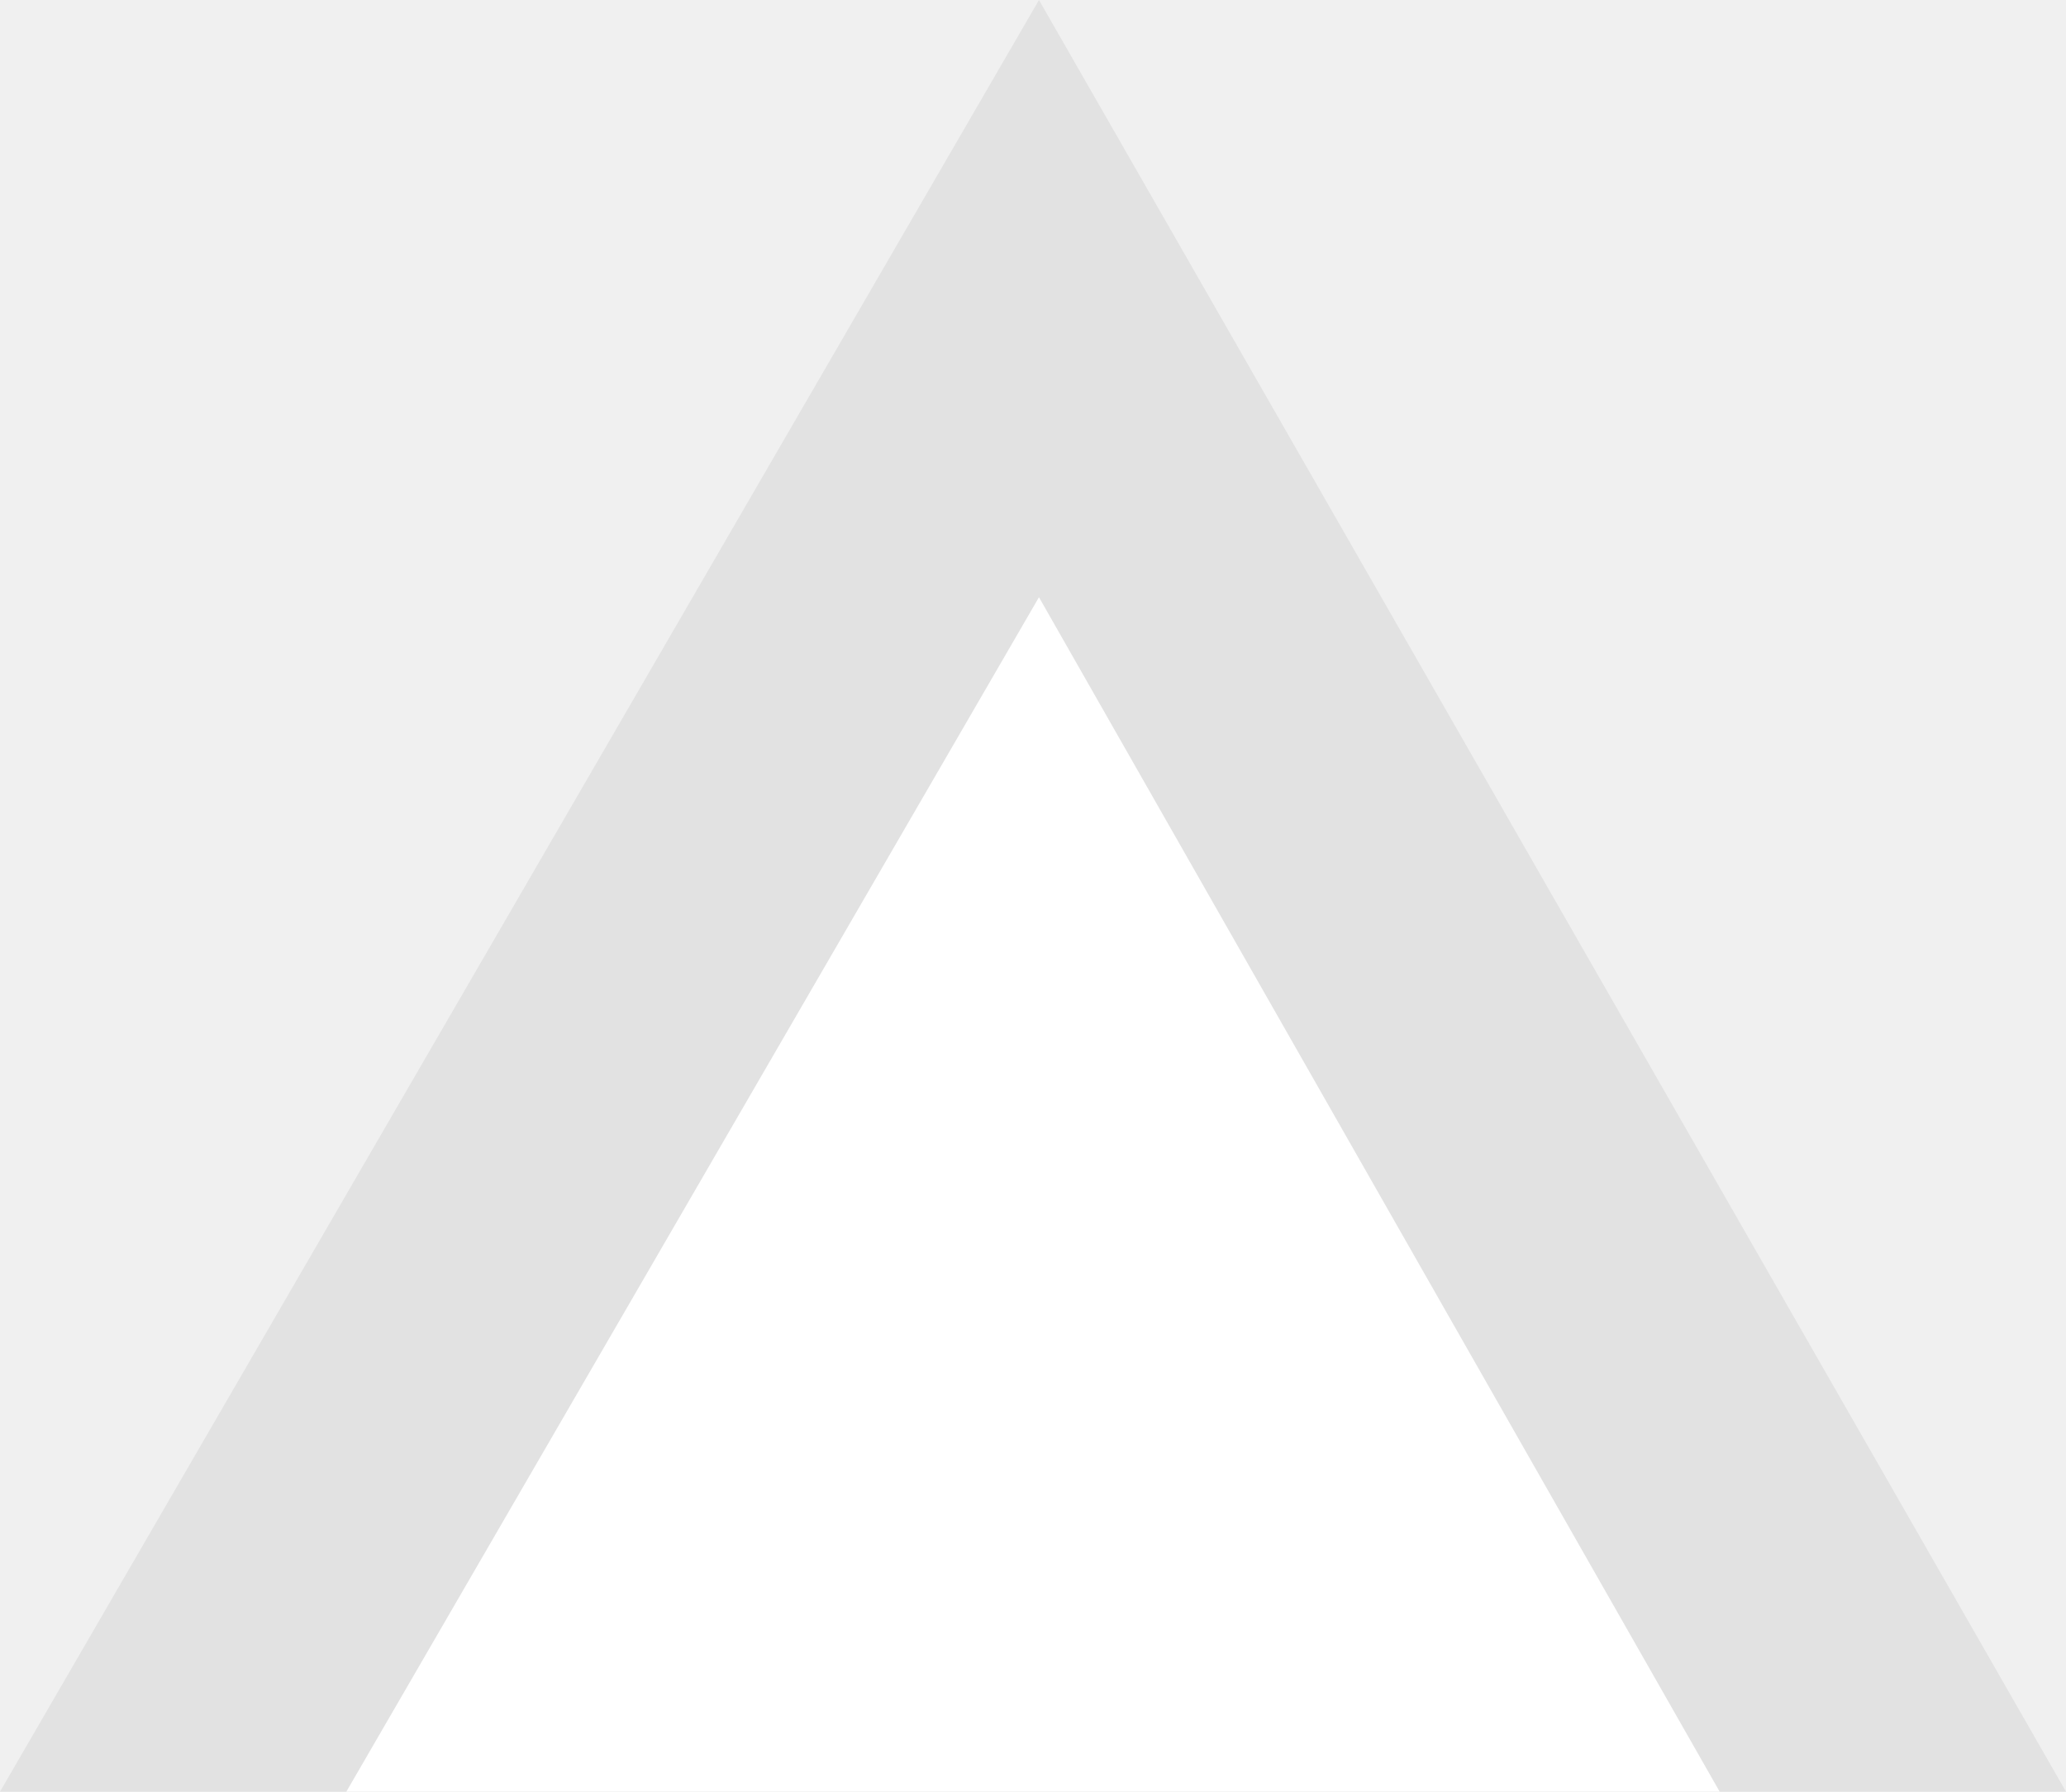
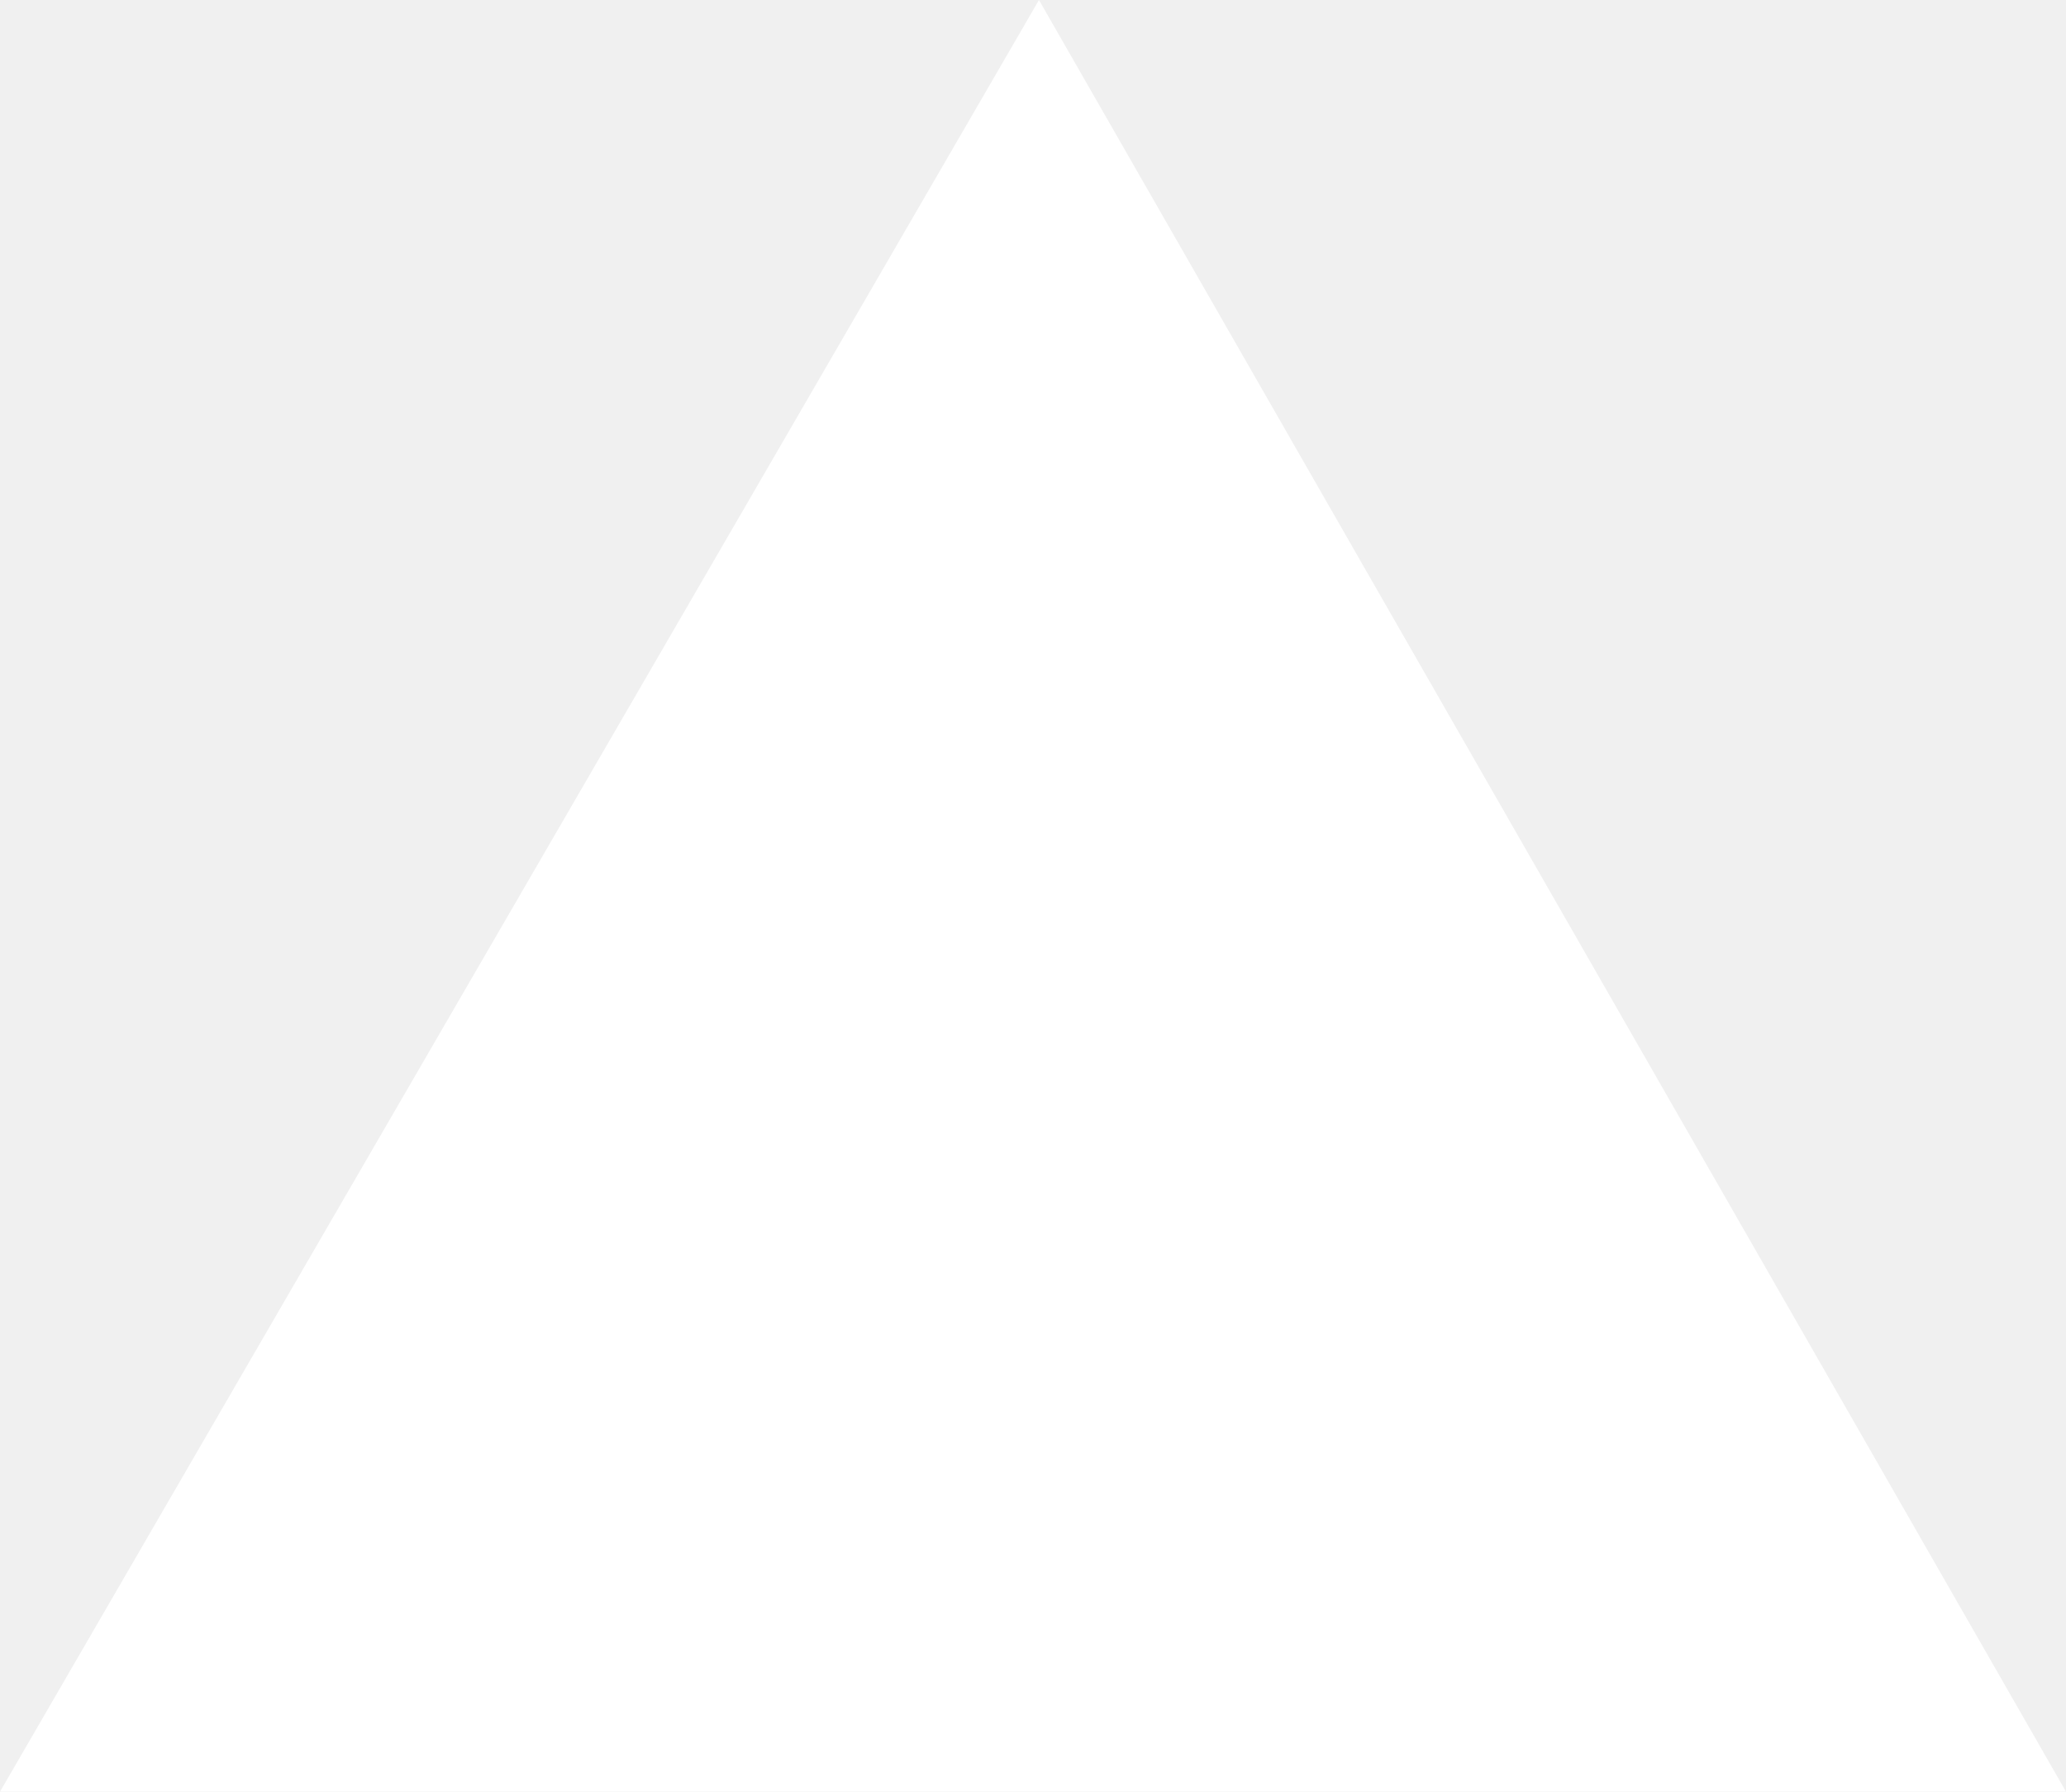
<svg xmlns="http://www.w3.org/2000/svg" version="1.1" id="Layer_1" x="0px" y="0px" viewBox="0 0 17.3 15" style="enable-background:new 0 0 17.3 15;" xml:space="preserve">
  <style type="text/css">
- 	.st0{fill:#E2E2E2;}
- 	.st1{fill:#FFFFFF;}
+ 	.st0{fill:#FFFFFF;}
</style>
  <polygon class="st0" points="8.7,0 17.3,15 0,15 " />
-   <polygon class="st1" points="8.7,5 14.4,15 2.9,15 " />
</svg>
